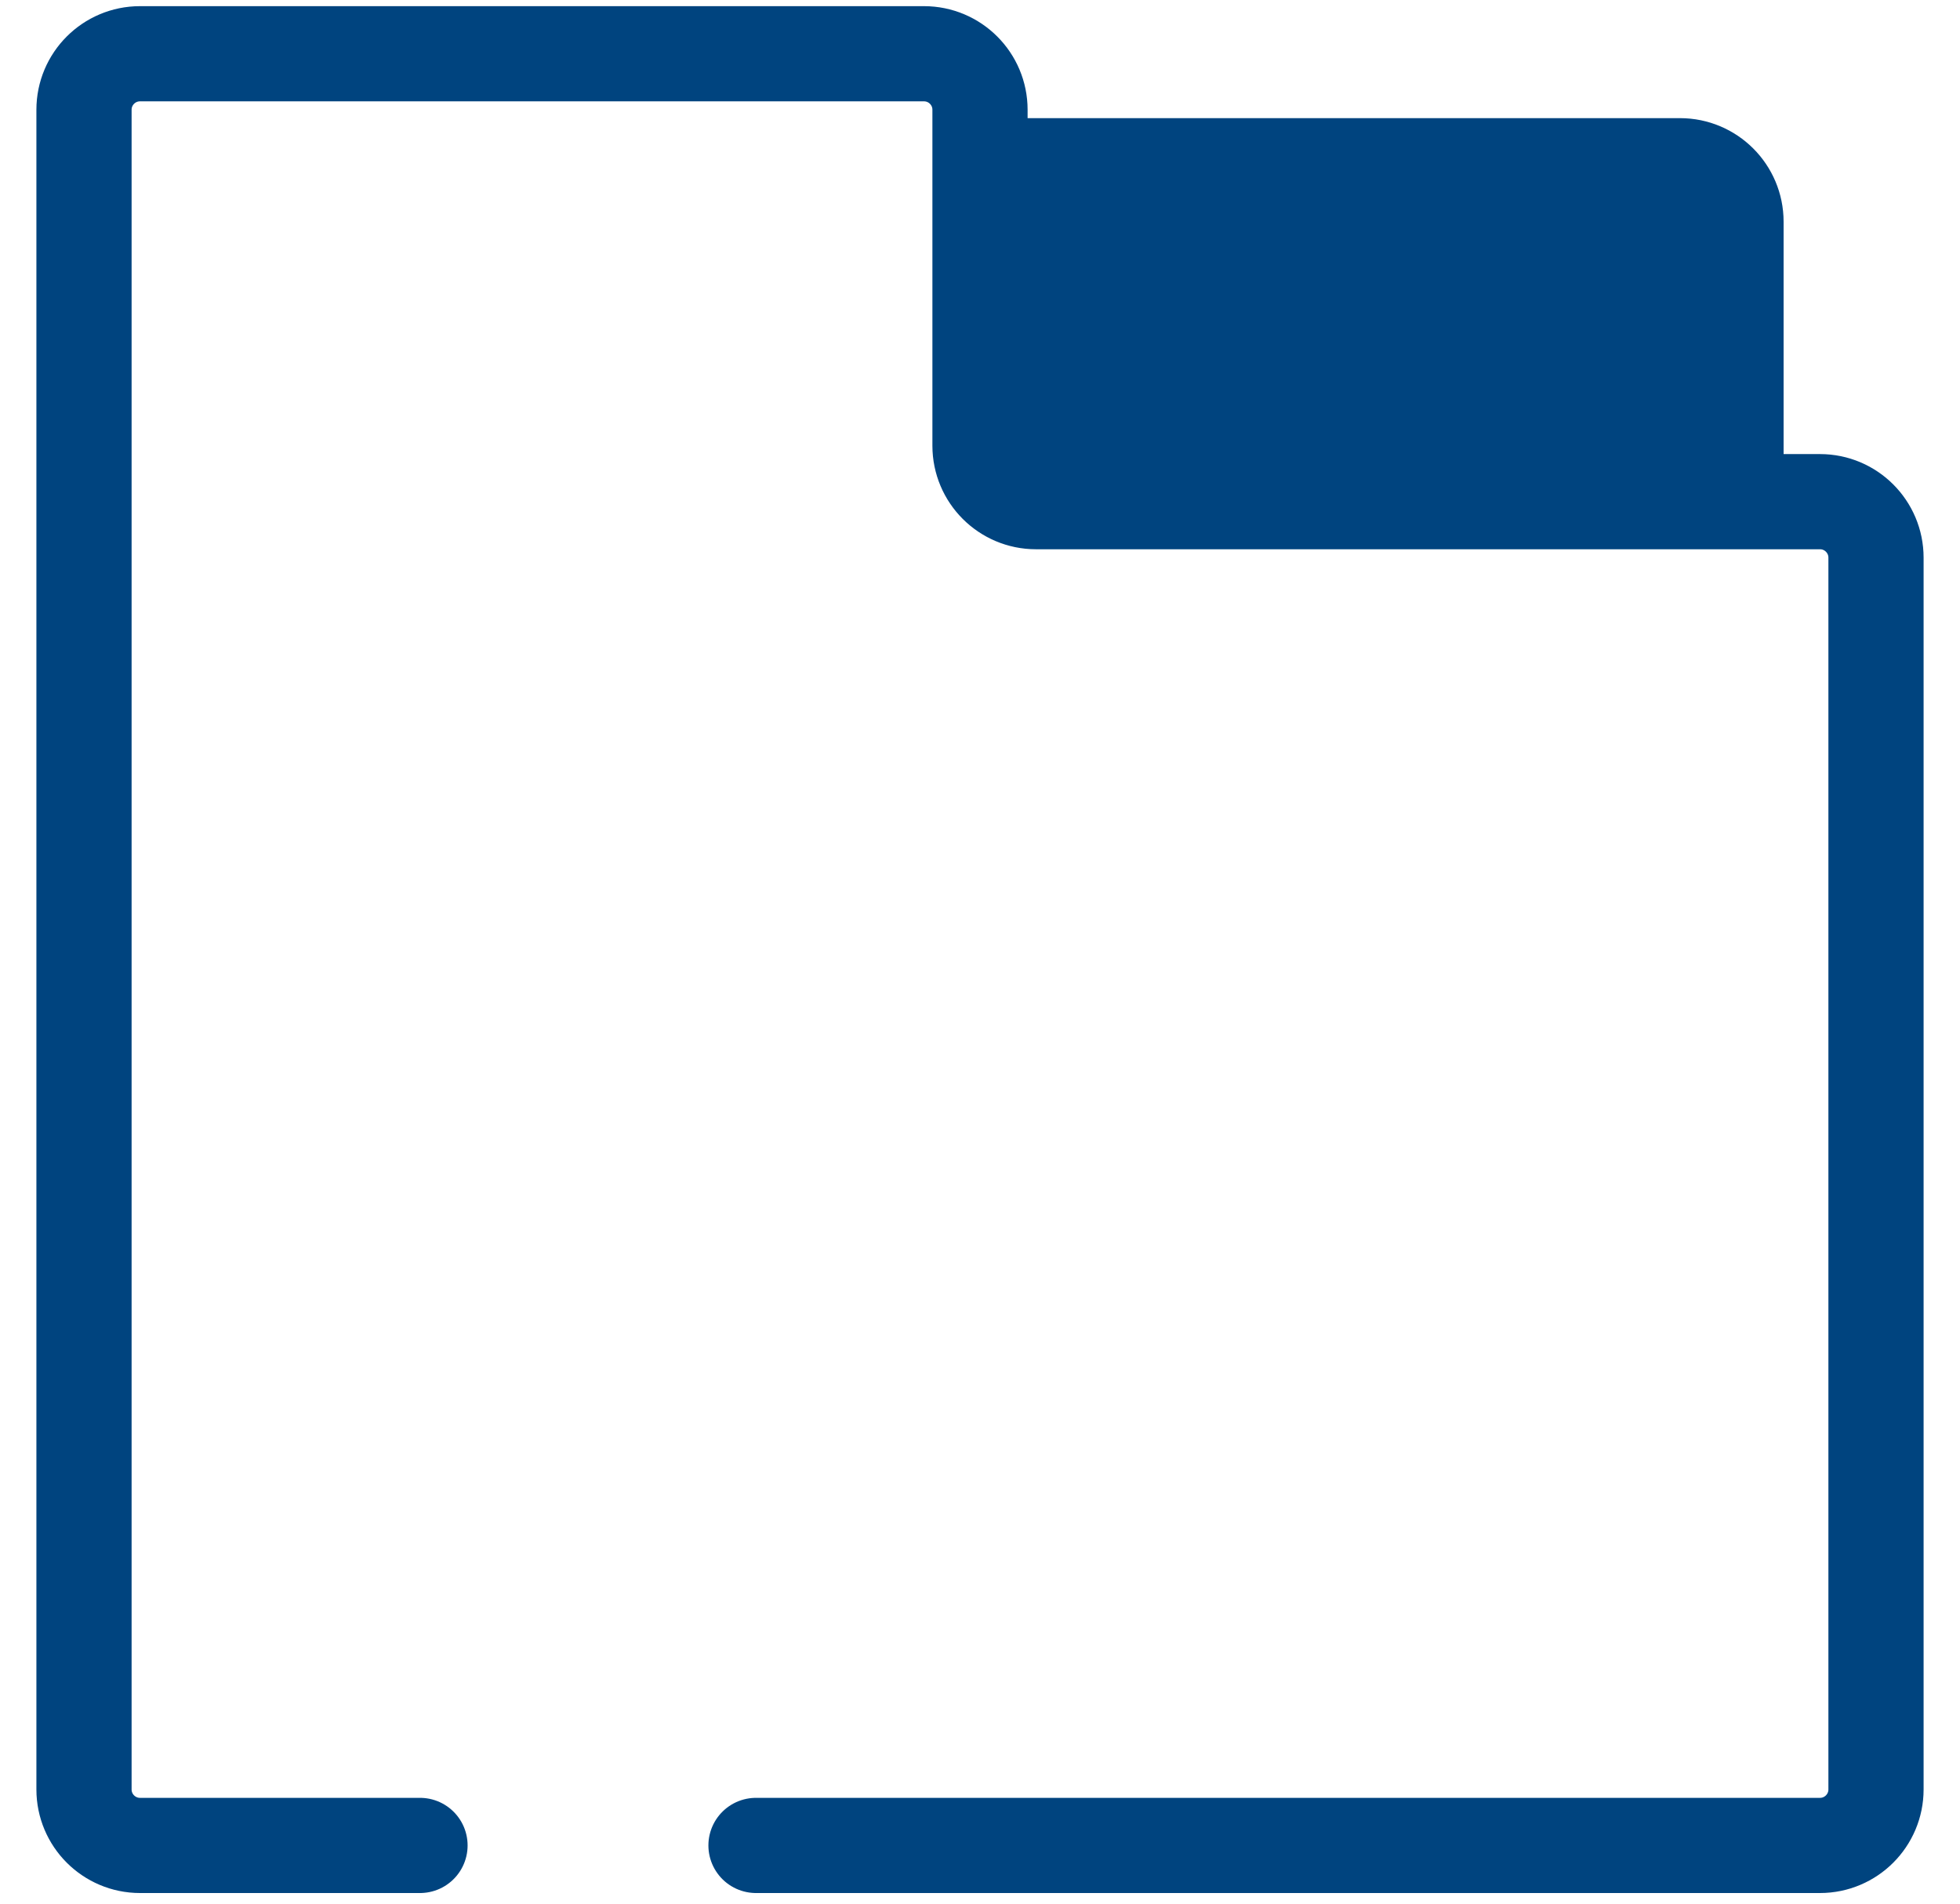
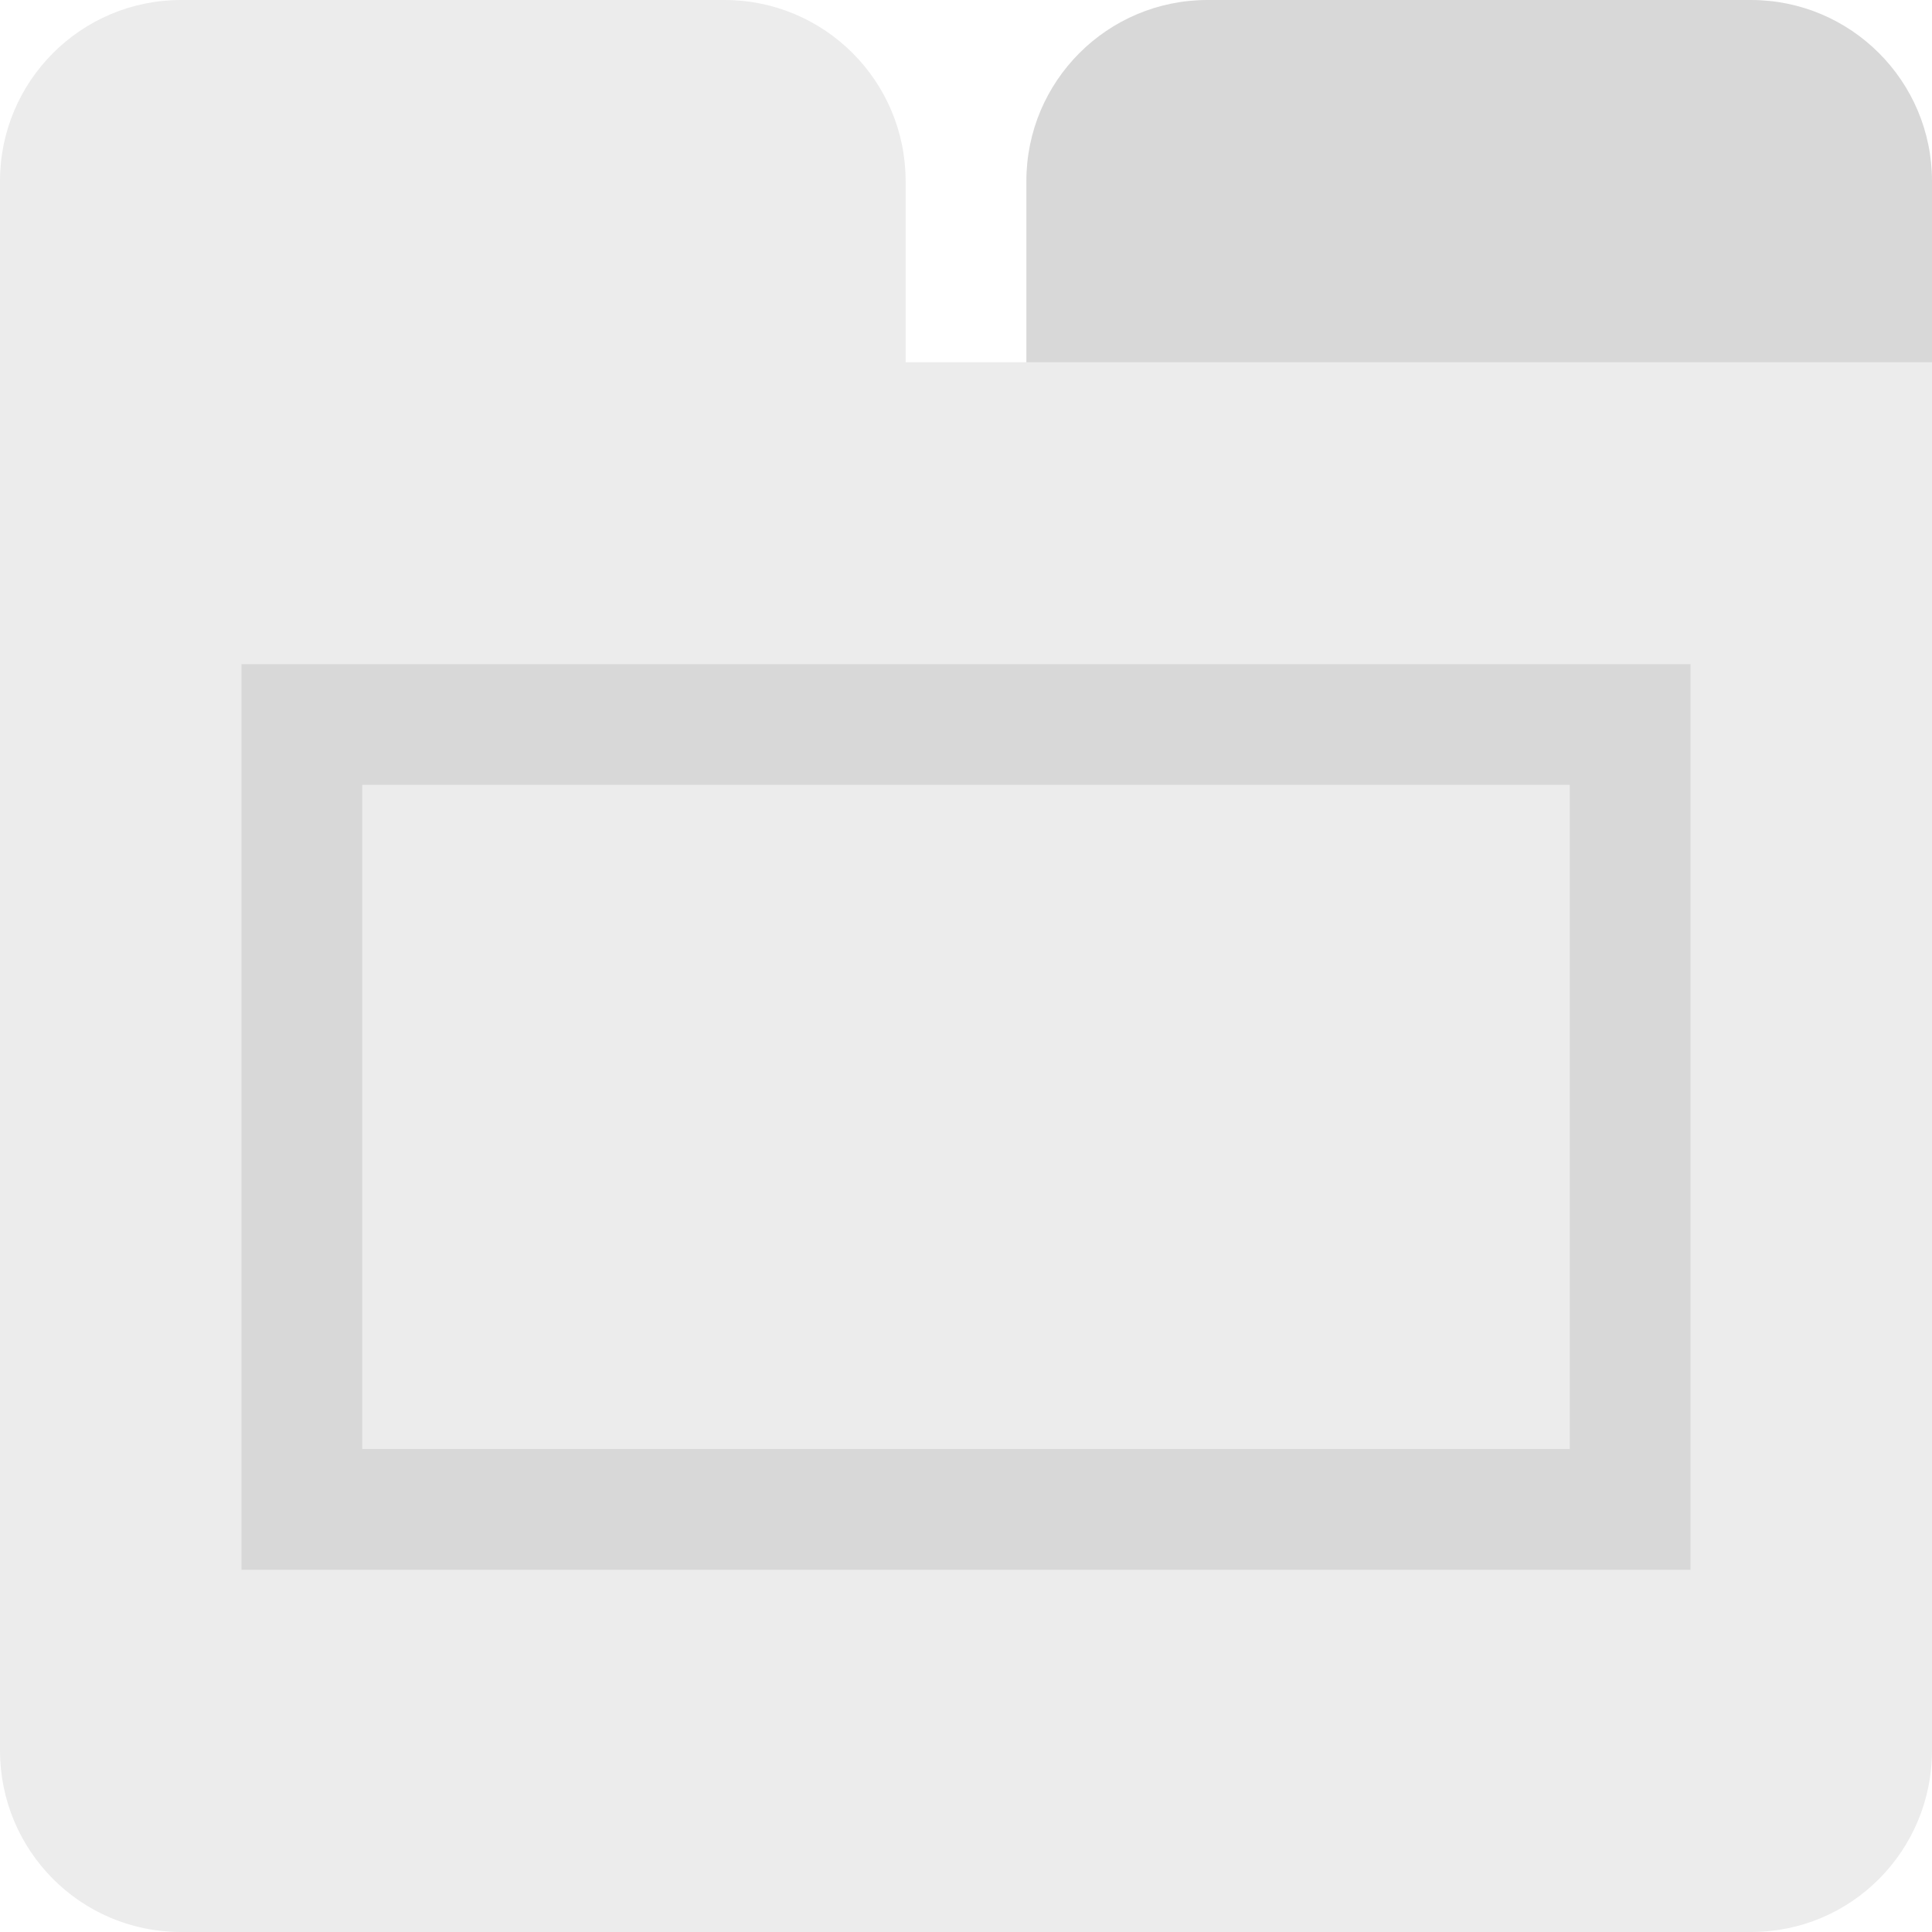
- <svg xmlns="http://www.w3.org/2000/svg" width="35" height="34" viewBox="0 0 35 34" fill="none">
-   <path d="M17.5 2.96V1.96C17.5 1.408 17.052 0.96 16.5 0.96H2.5C1.948 0.96 1.5 1.408 1.5 1.96V31.96C1.5 32.512 1.948 32.96 2.5 32.96H7.5M17.5 2.96V7.96C17.5 8.512 17.948 8.96 18.5 8.96H31M17.5 2.96H30C30.552 2.96 31 3.408 31 3.96V8.96M31 8.96H32.5C33.052 8.96 33.5 9.408 33.5 9.96V31.96C33.5 32.512 33.052 32.96 32.5 32.96H13.5" stroke="#00447F" stroke-width="1.7" stroke-linecap="round" />
-   <path d="M17.5 7.96V3.96C17.5 3.408 17.948 2.96 18.5 2.96H30C30.552 2.96 31 3.408 31 3.96V7.96C31 8.512 30.552 8.96 30 8.96H18.5C17.948 8.96 17.5 8.512 17.5 7.96Z" fill="#00447F" />
+ <svg xmlns="http://www.w3.org/2000/svg" width="32px" height="32px" viewBox="0 0 32 32" version="1.1">
+   <defs />
+   <g id="Page-1" stroke="none" stroke-width="1" fill="none" fill-rule="evenodd">
+     <g id="Tabs">
+       <rect id="Rectangle" fill="#ECECEC" x="0" y="0" width="15" height="10" rx="3" />
+       <rect id="Rectangle" fill="#D8D8D8" x="17" y="0" width="15" height="10" rx="3" />
+       <path d="M0,6 L32,6 L32,28.992 C32,30.653 30.666,32 29.004,32 L2.996,32 C1.341,32 0,30.657 0,28.992 L0,6 Z" id="Rectangle" fill="#ECECEC" />
+       <path d="M4,11 L28,11 L28,26 L4,26 L4,11 Z M6,13 L6,24 L26,24 L26,13 L6,13 Z" id="Combined-Shape" fill="#D8D8D8" />
+     </g>
+   </g>
</svg>
